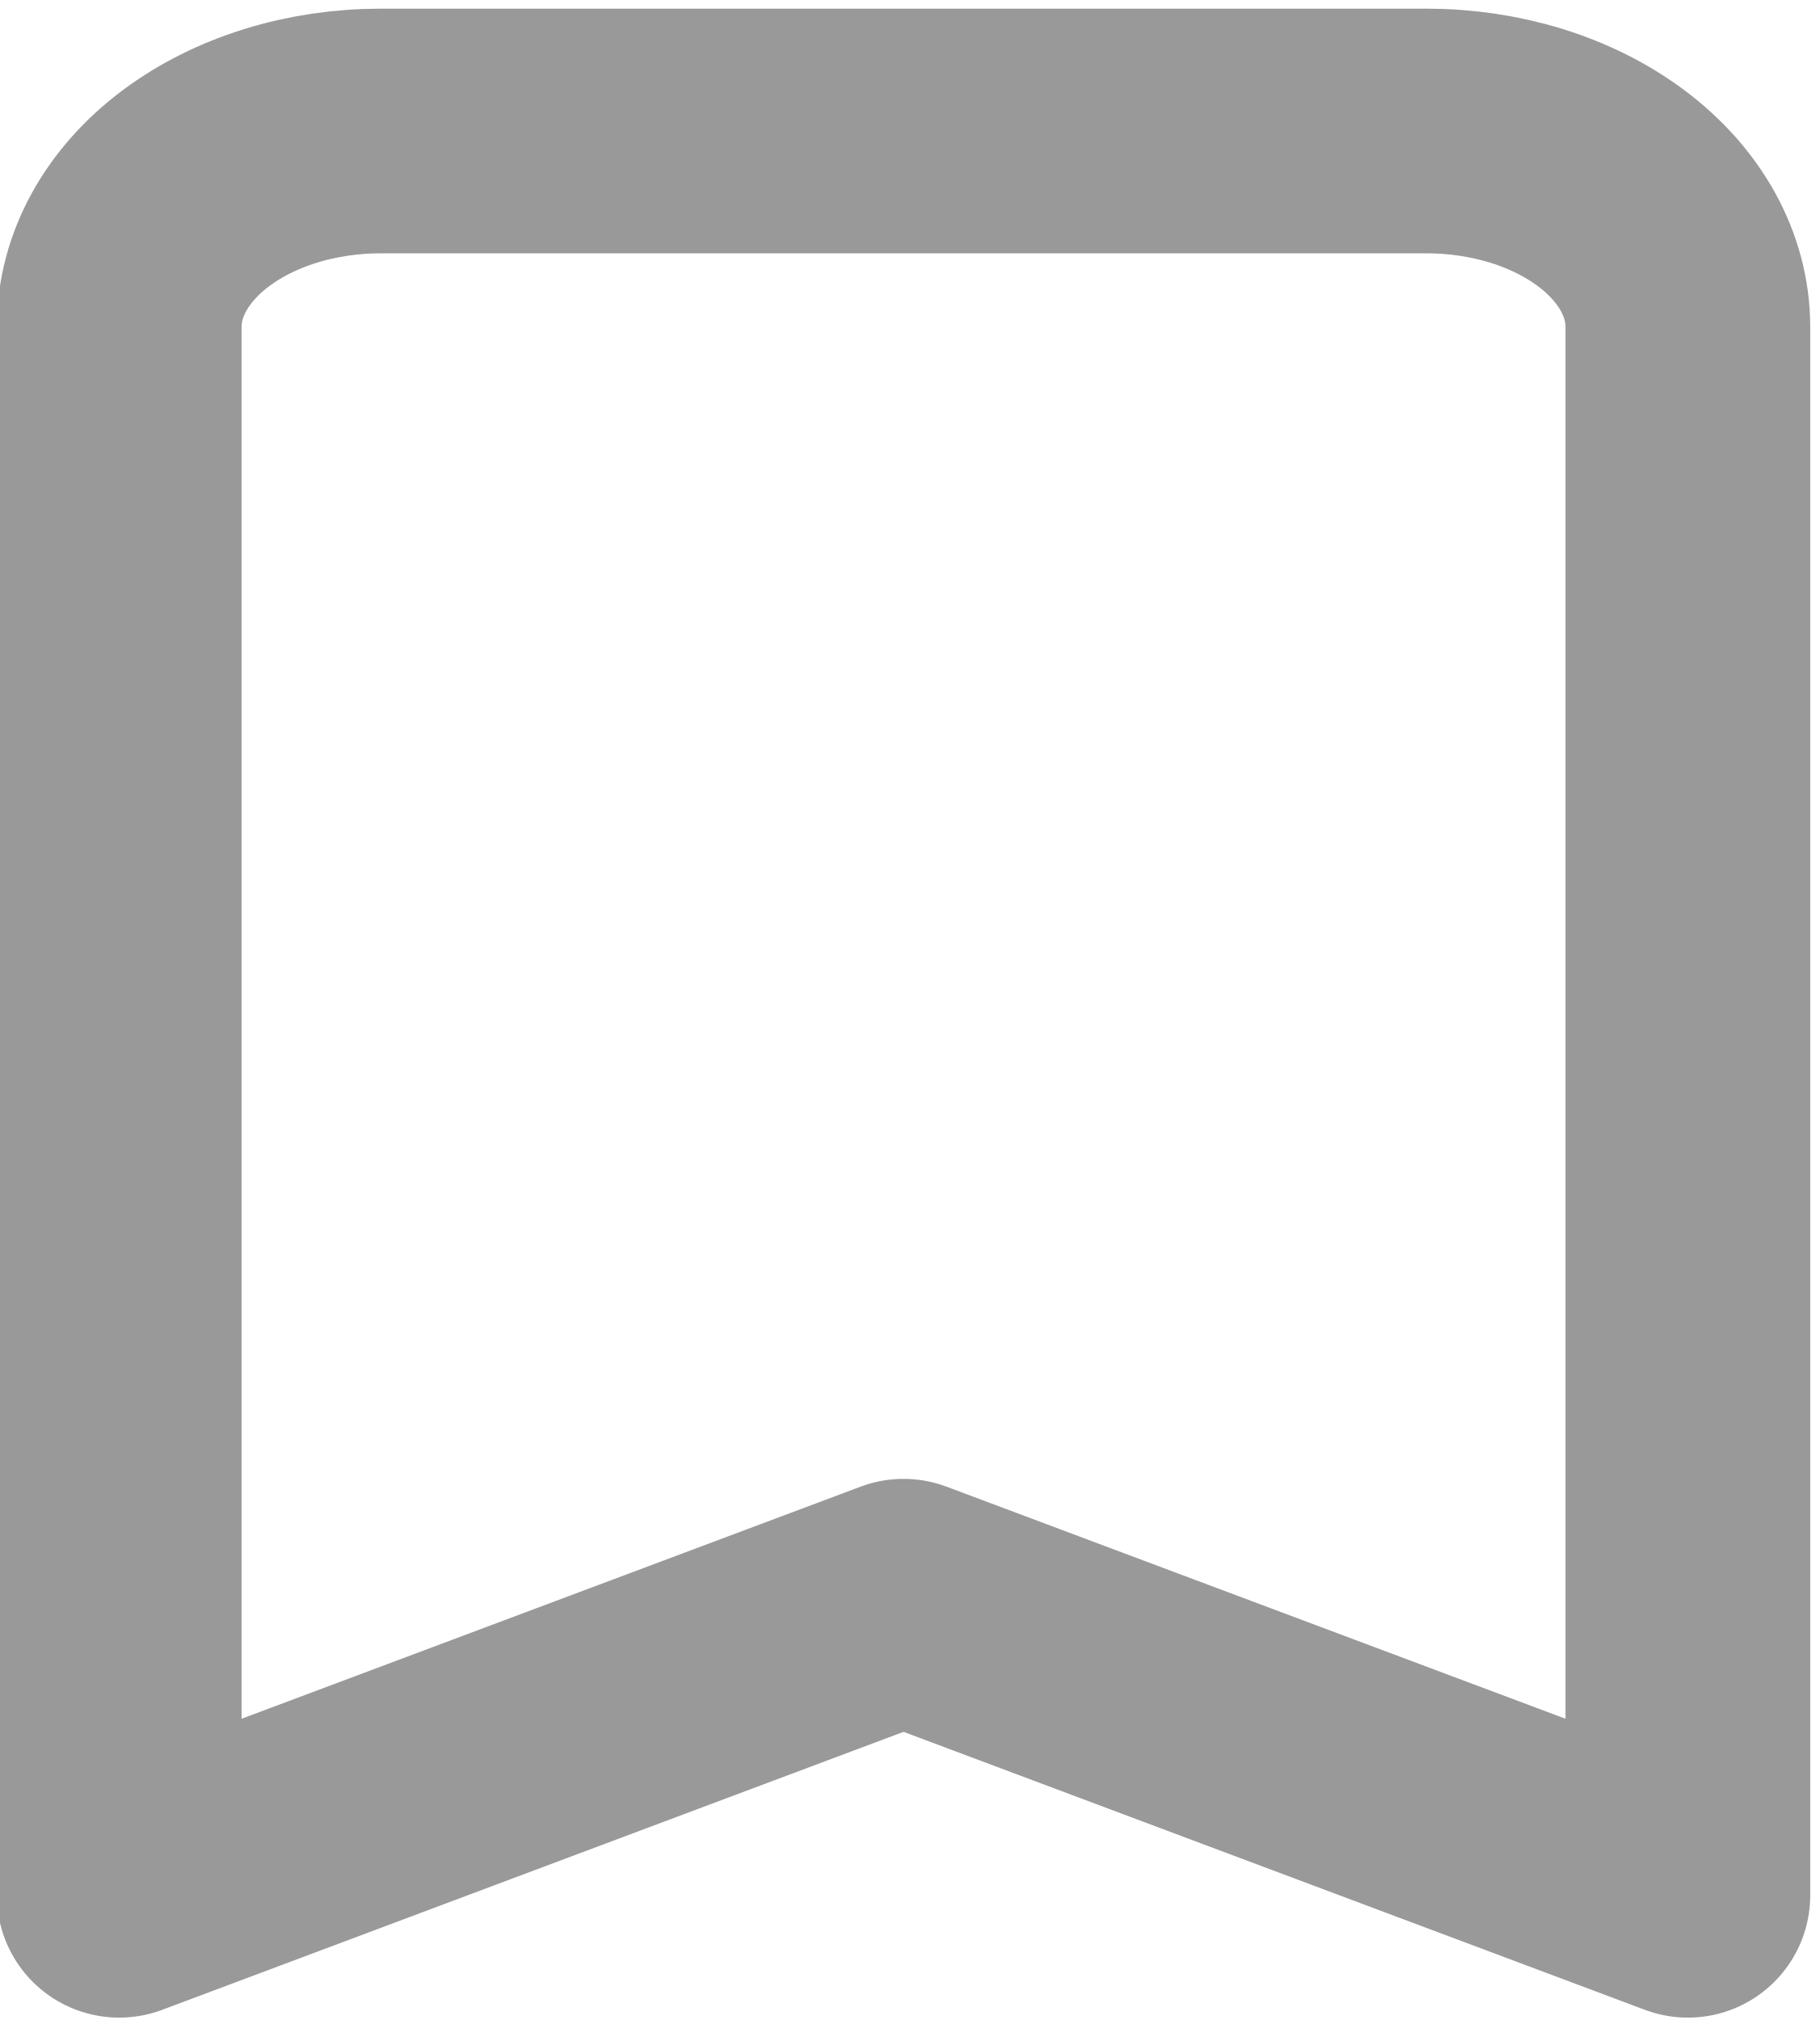
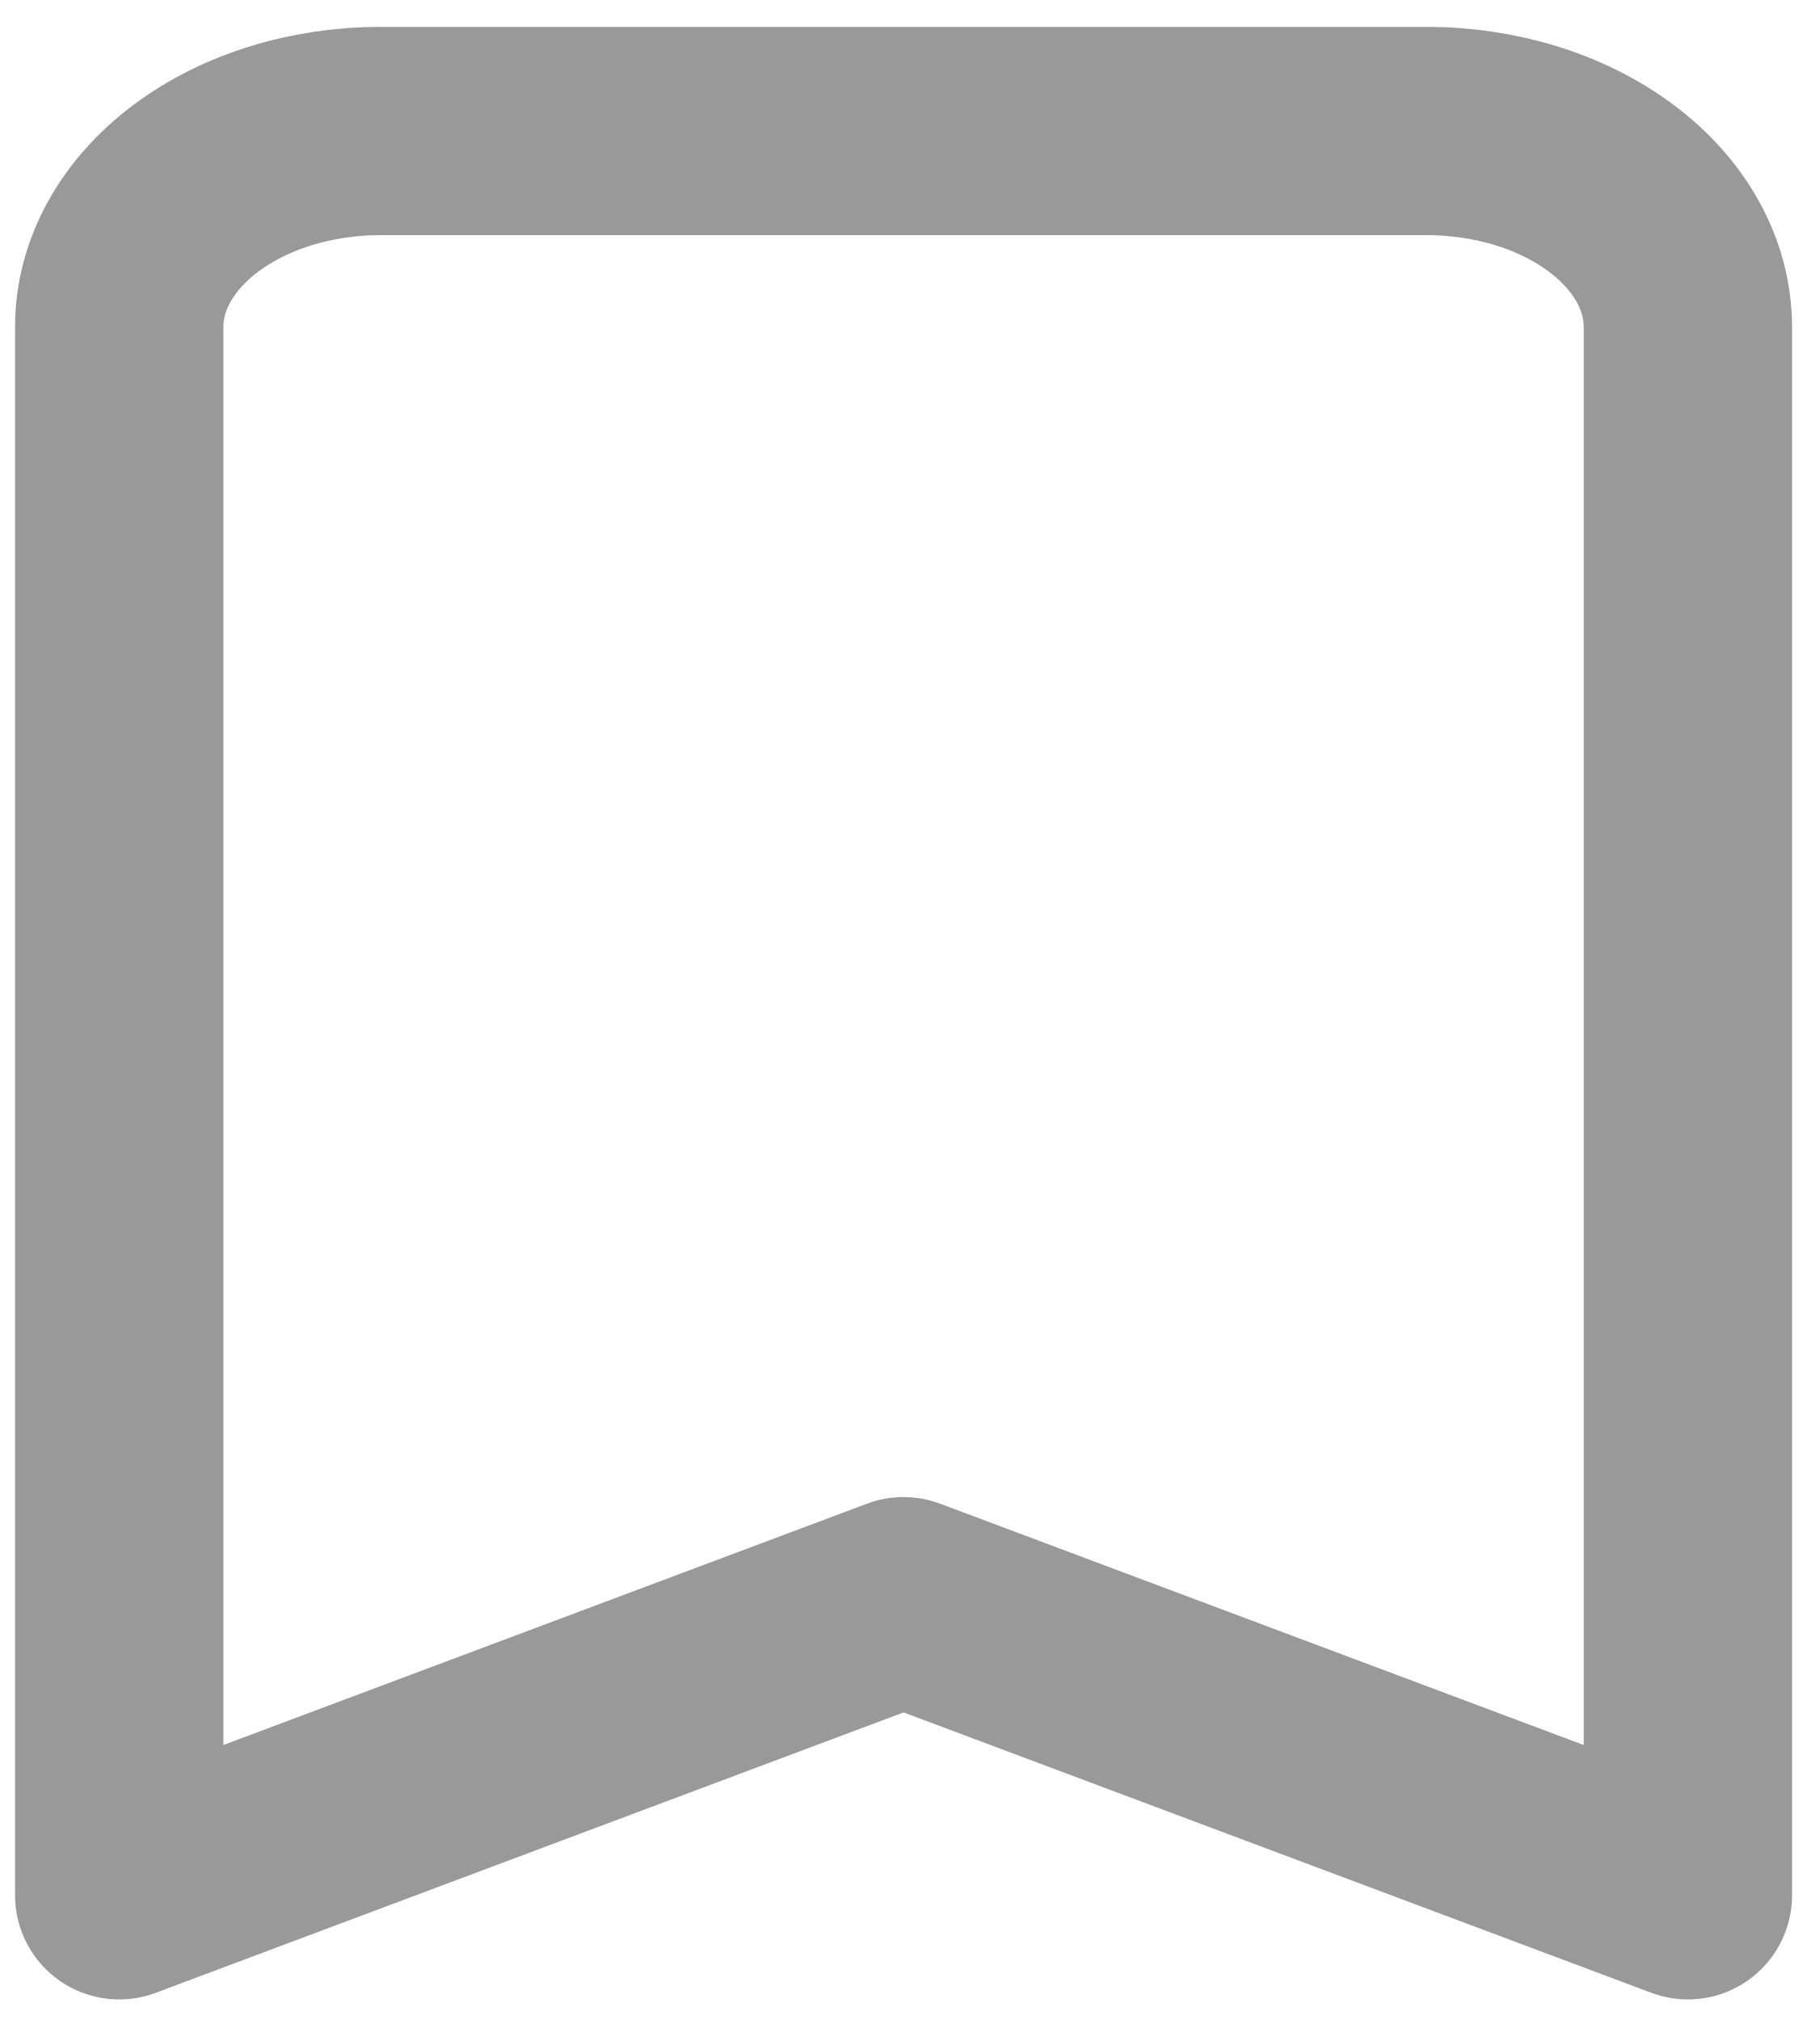
<svg xmlns="http://www.w3.org/2000/svg" width="43.5" height="48.3" viewBox="0 0 14.5 16.1" fill="none">
  <g transform="translate(-323.8 -652.1)">
-     <path id="Vector_6" d="M335.167 653.144H326.833C326.281 653.144 325.751 653.308 325.36 653.601C324.969 653.894 324.75 654.292 324.75 654.706V667.206L331 664.862L337.25 667.206V654.706C337.25 654.292 337.031 653.894 336.64 653.601C336.249 653.308 335.719 653.144 335.167 653.144Z" stroke-width="1.95" stroke-linecap="round" stroke-linejoin="round" stroke="#999999" />
+     <path id="Vector_6" d="M335.167 653.144H326.833C326.281 653.144 325.751 653.308 325.36 653.601C324.969 653.894 324.75 654.292 324.75 654.706V667.206L331 664.862L337.25 667.206V654.706C337.25 654.292 337.031 653.894 336.64 653.601C336.249 653.308 335.719 653.144 335.167 653.144Z" stroke-width="1.66" stroke-linecap="round" stroke-linejoin="round" stroke="#999999" />
  </g>
</svg>
